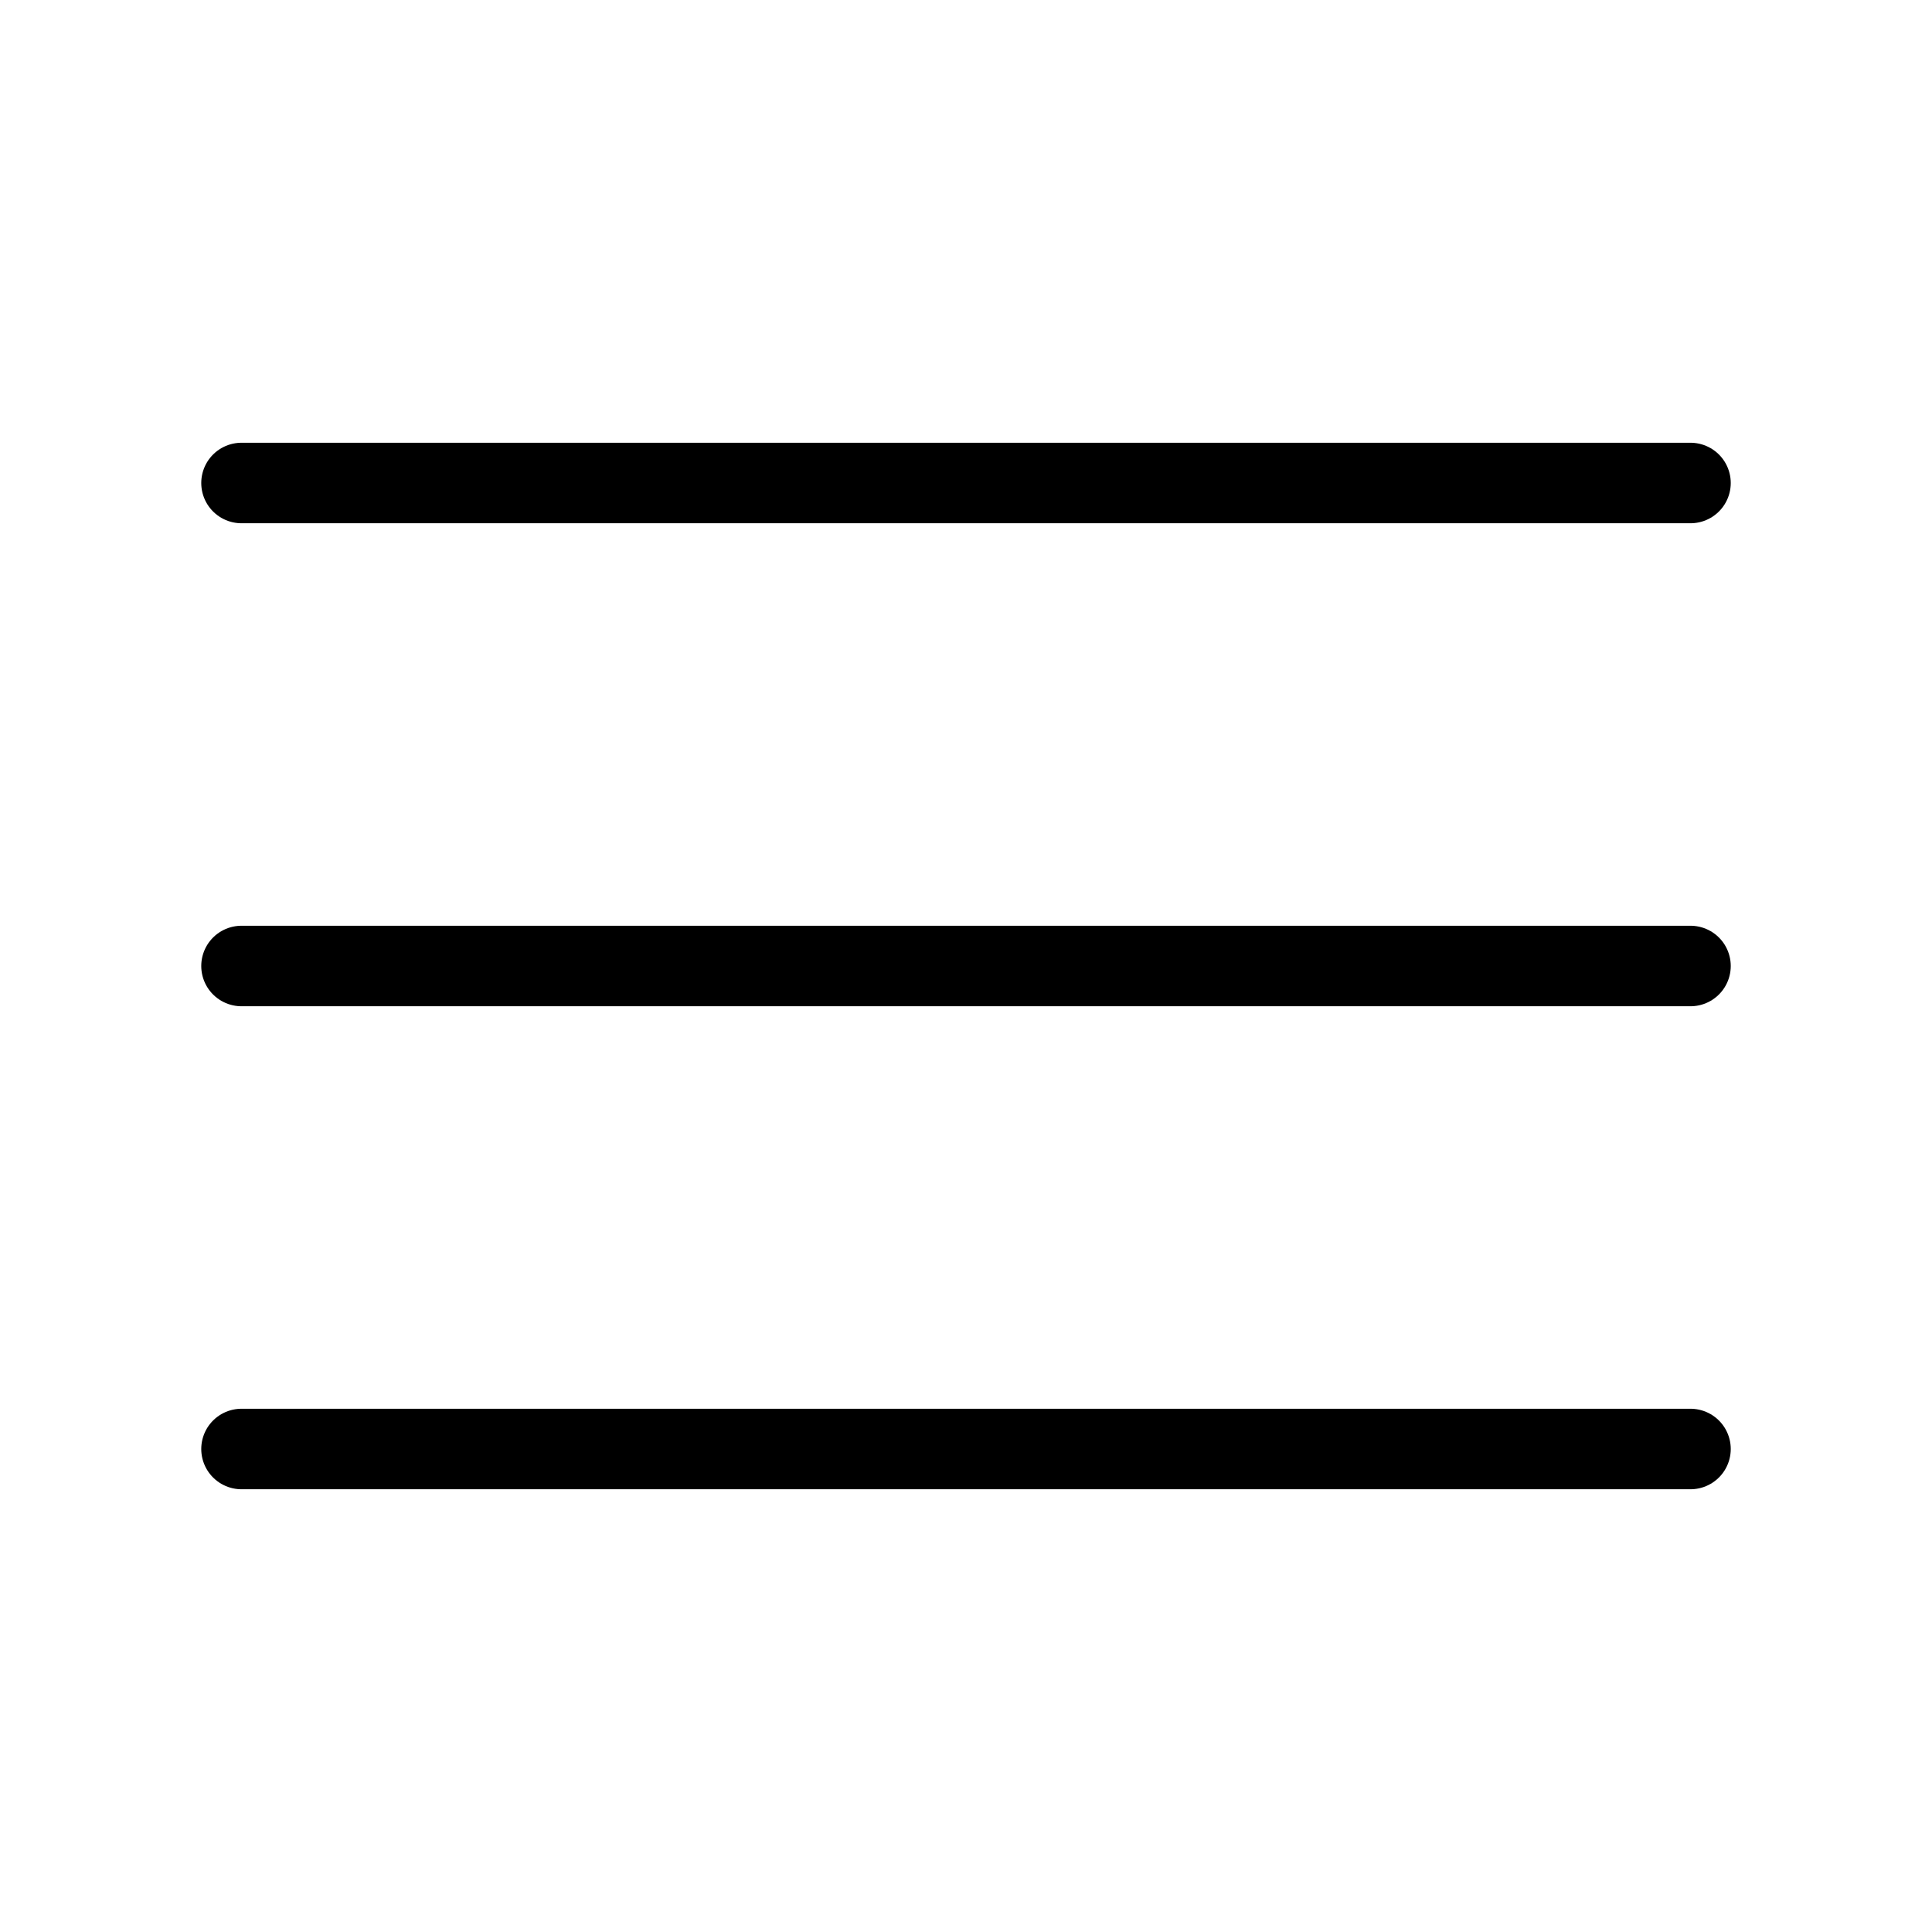
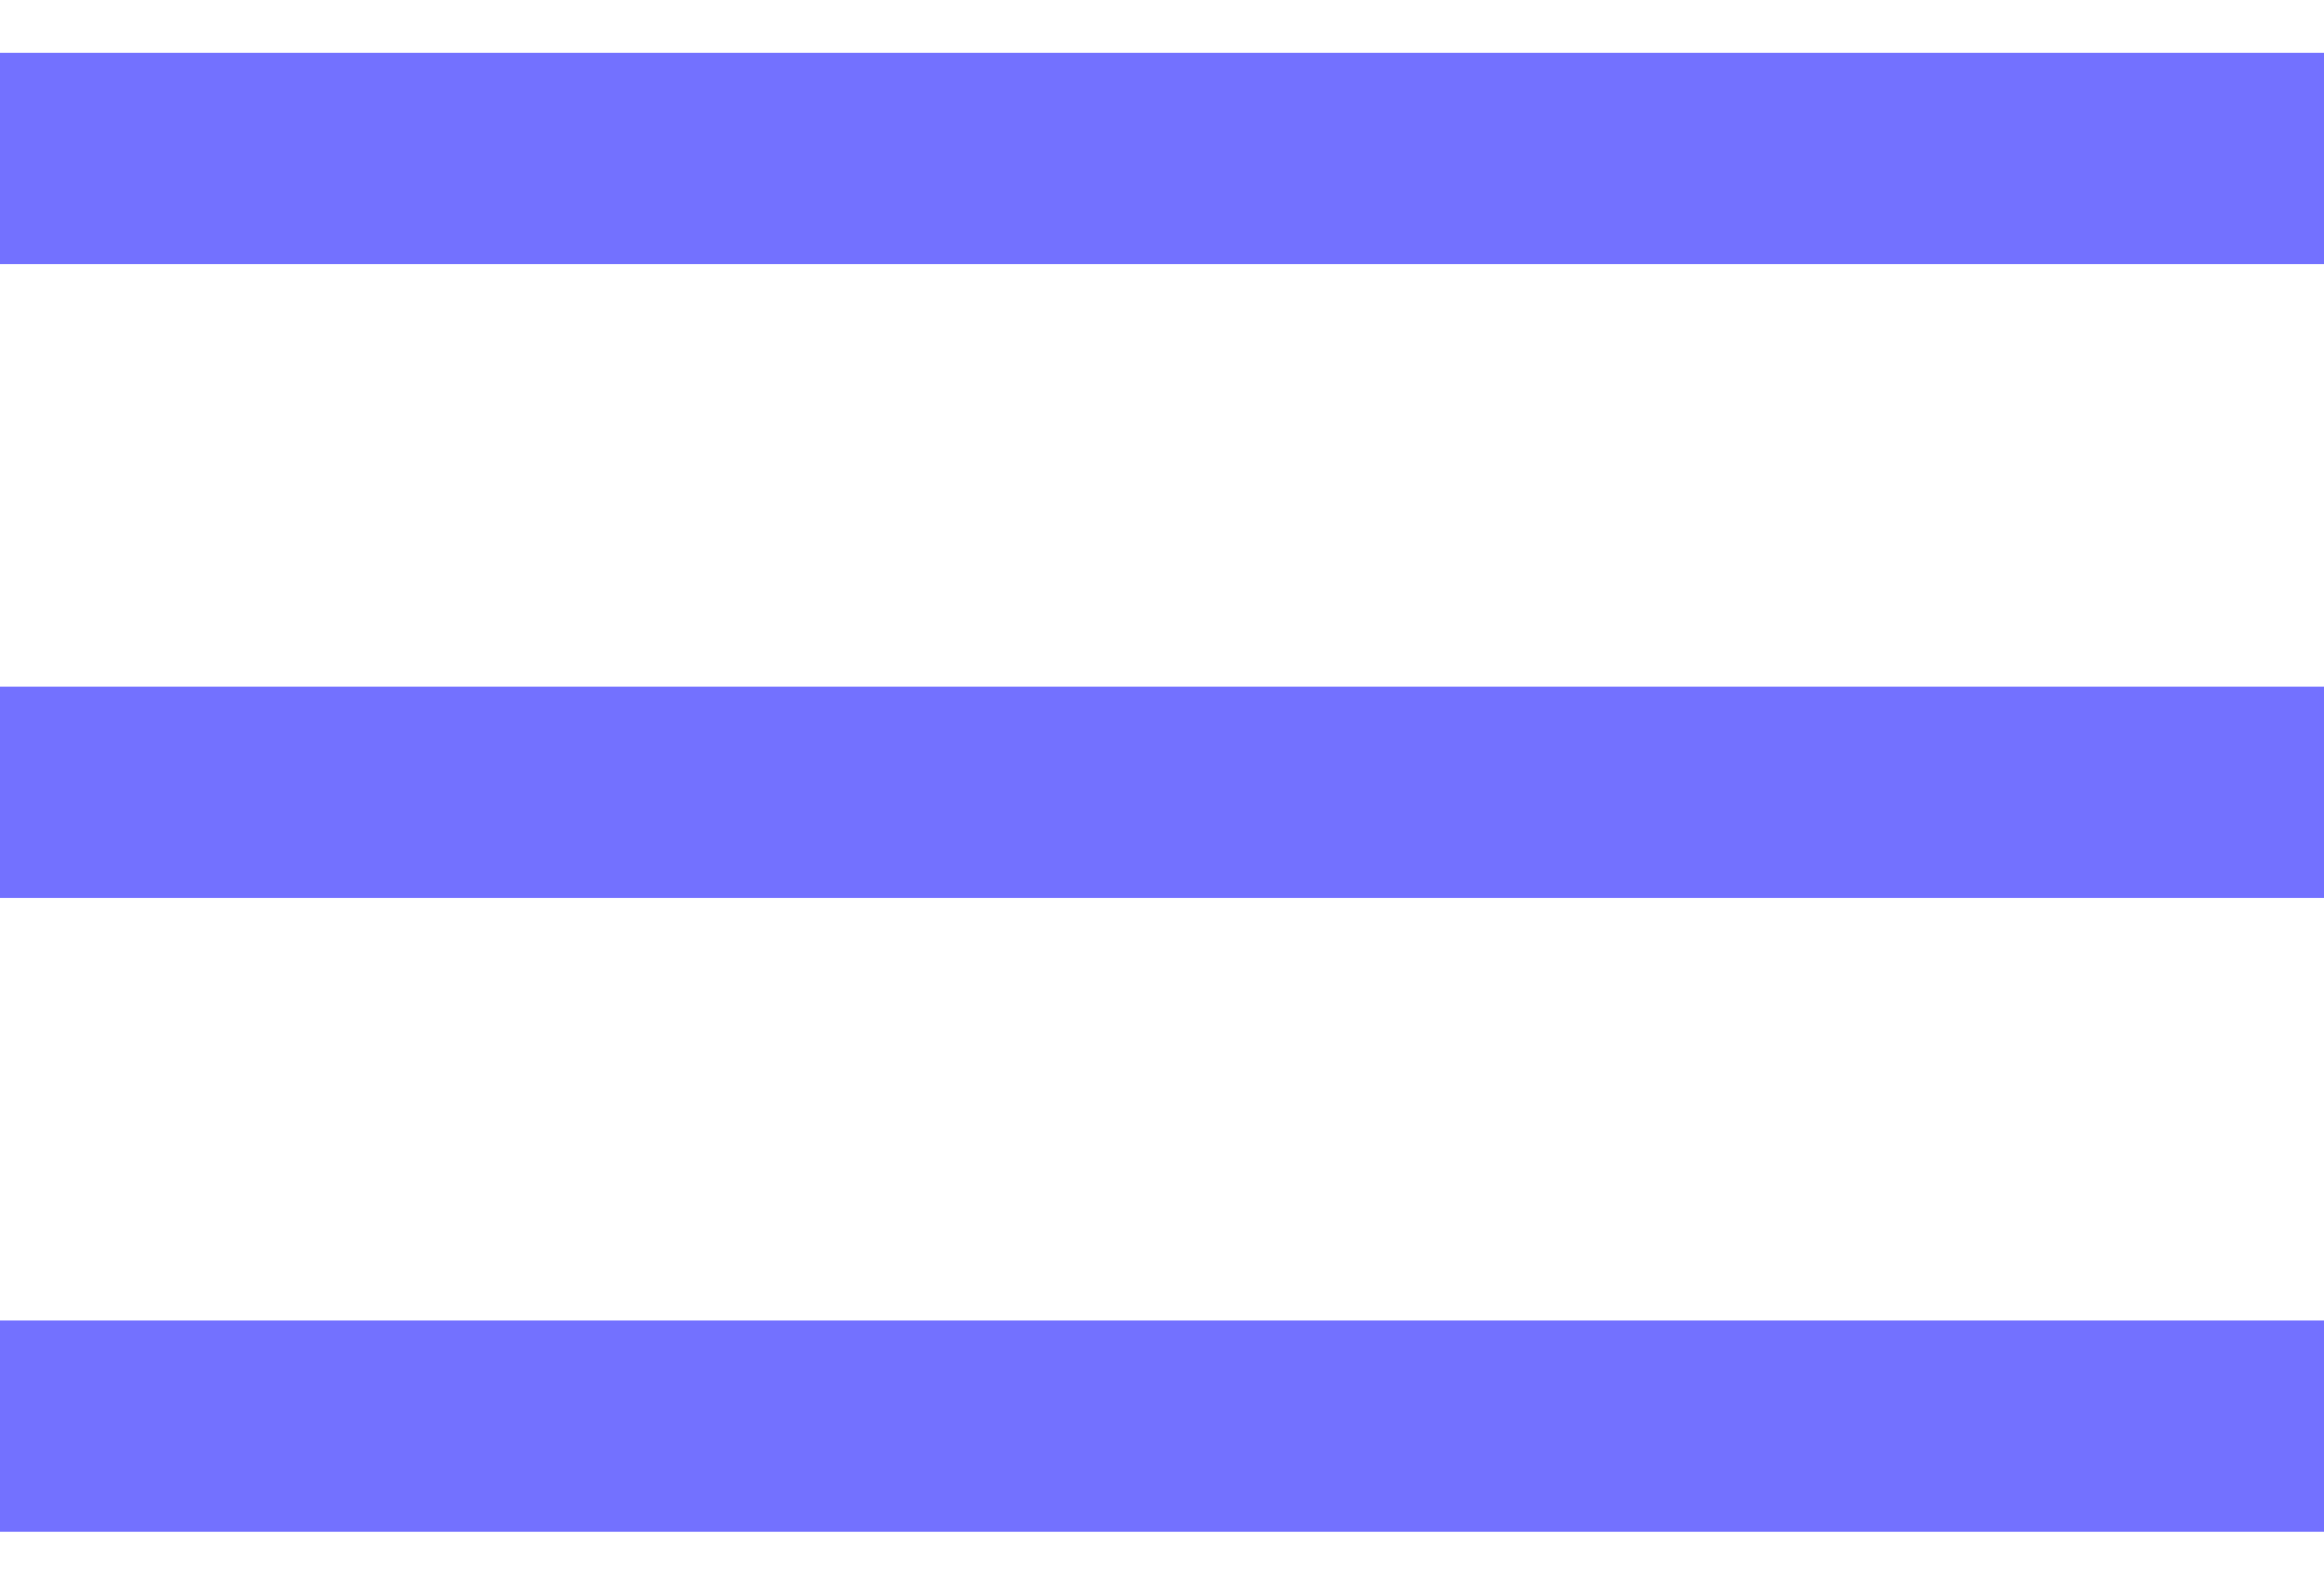
- <svg xmlns="http://www.w3.org/2000/svg" width="24" height="24" viewBox="0 0 24 24" fill="none" stroke="currentColor" stroke-width="1" stroke-linecap="round" stroke-linejoin="round" class="lucide lucide-align-justify">
-   <path d="M3 12h18" />
-   <path d="M3 18h18" />
-   <path d="M3 6h18" />
+ <svg xmlns="http://www.w3.org/2000/svg" width="22" height="15" viewBox="0 0 22 15" fill="none">
+   <line y1="1.5" x2="22" y2="1.5" stroke="#7371FF" stroke-width="2" />
+   <line y1="7.5" x2="22" y2="7.5" stroke="#7371FF" stroke-width="2" />
+   <line y1="13.5" x2="22" y2="13.5" stroke="#7371FF" stroke-width="2" />
</svg>
